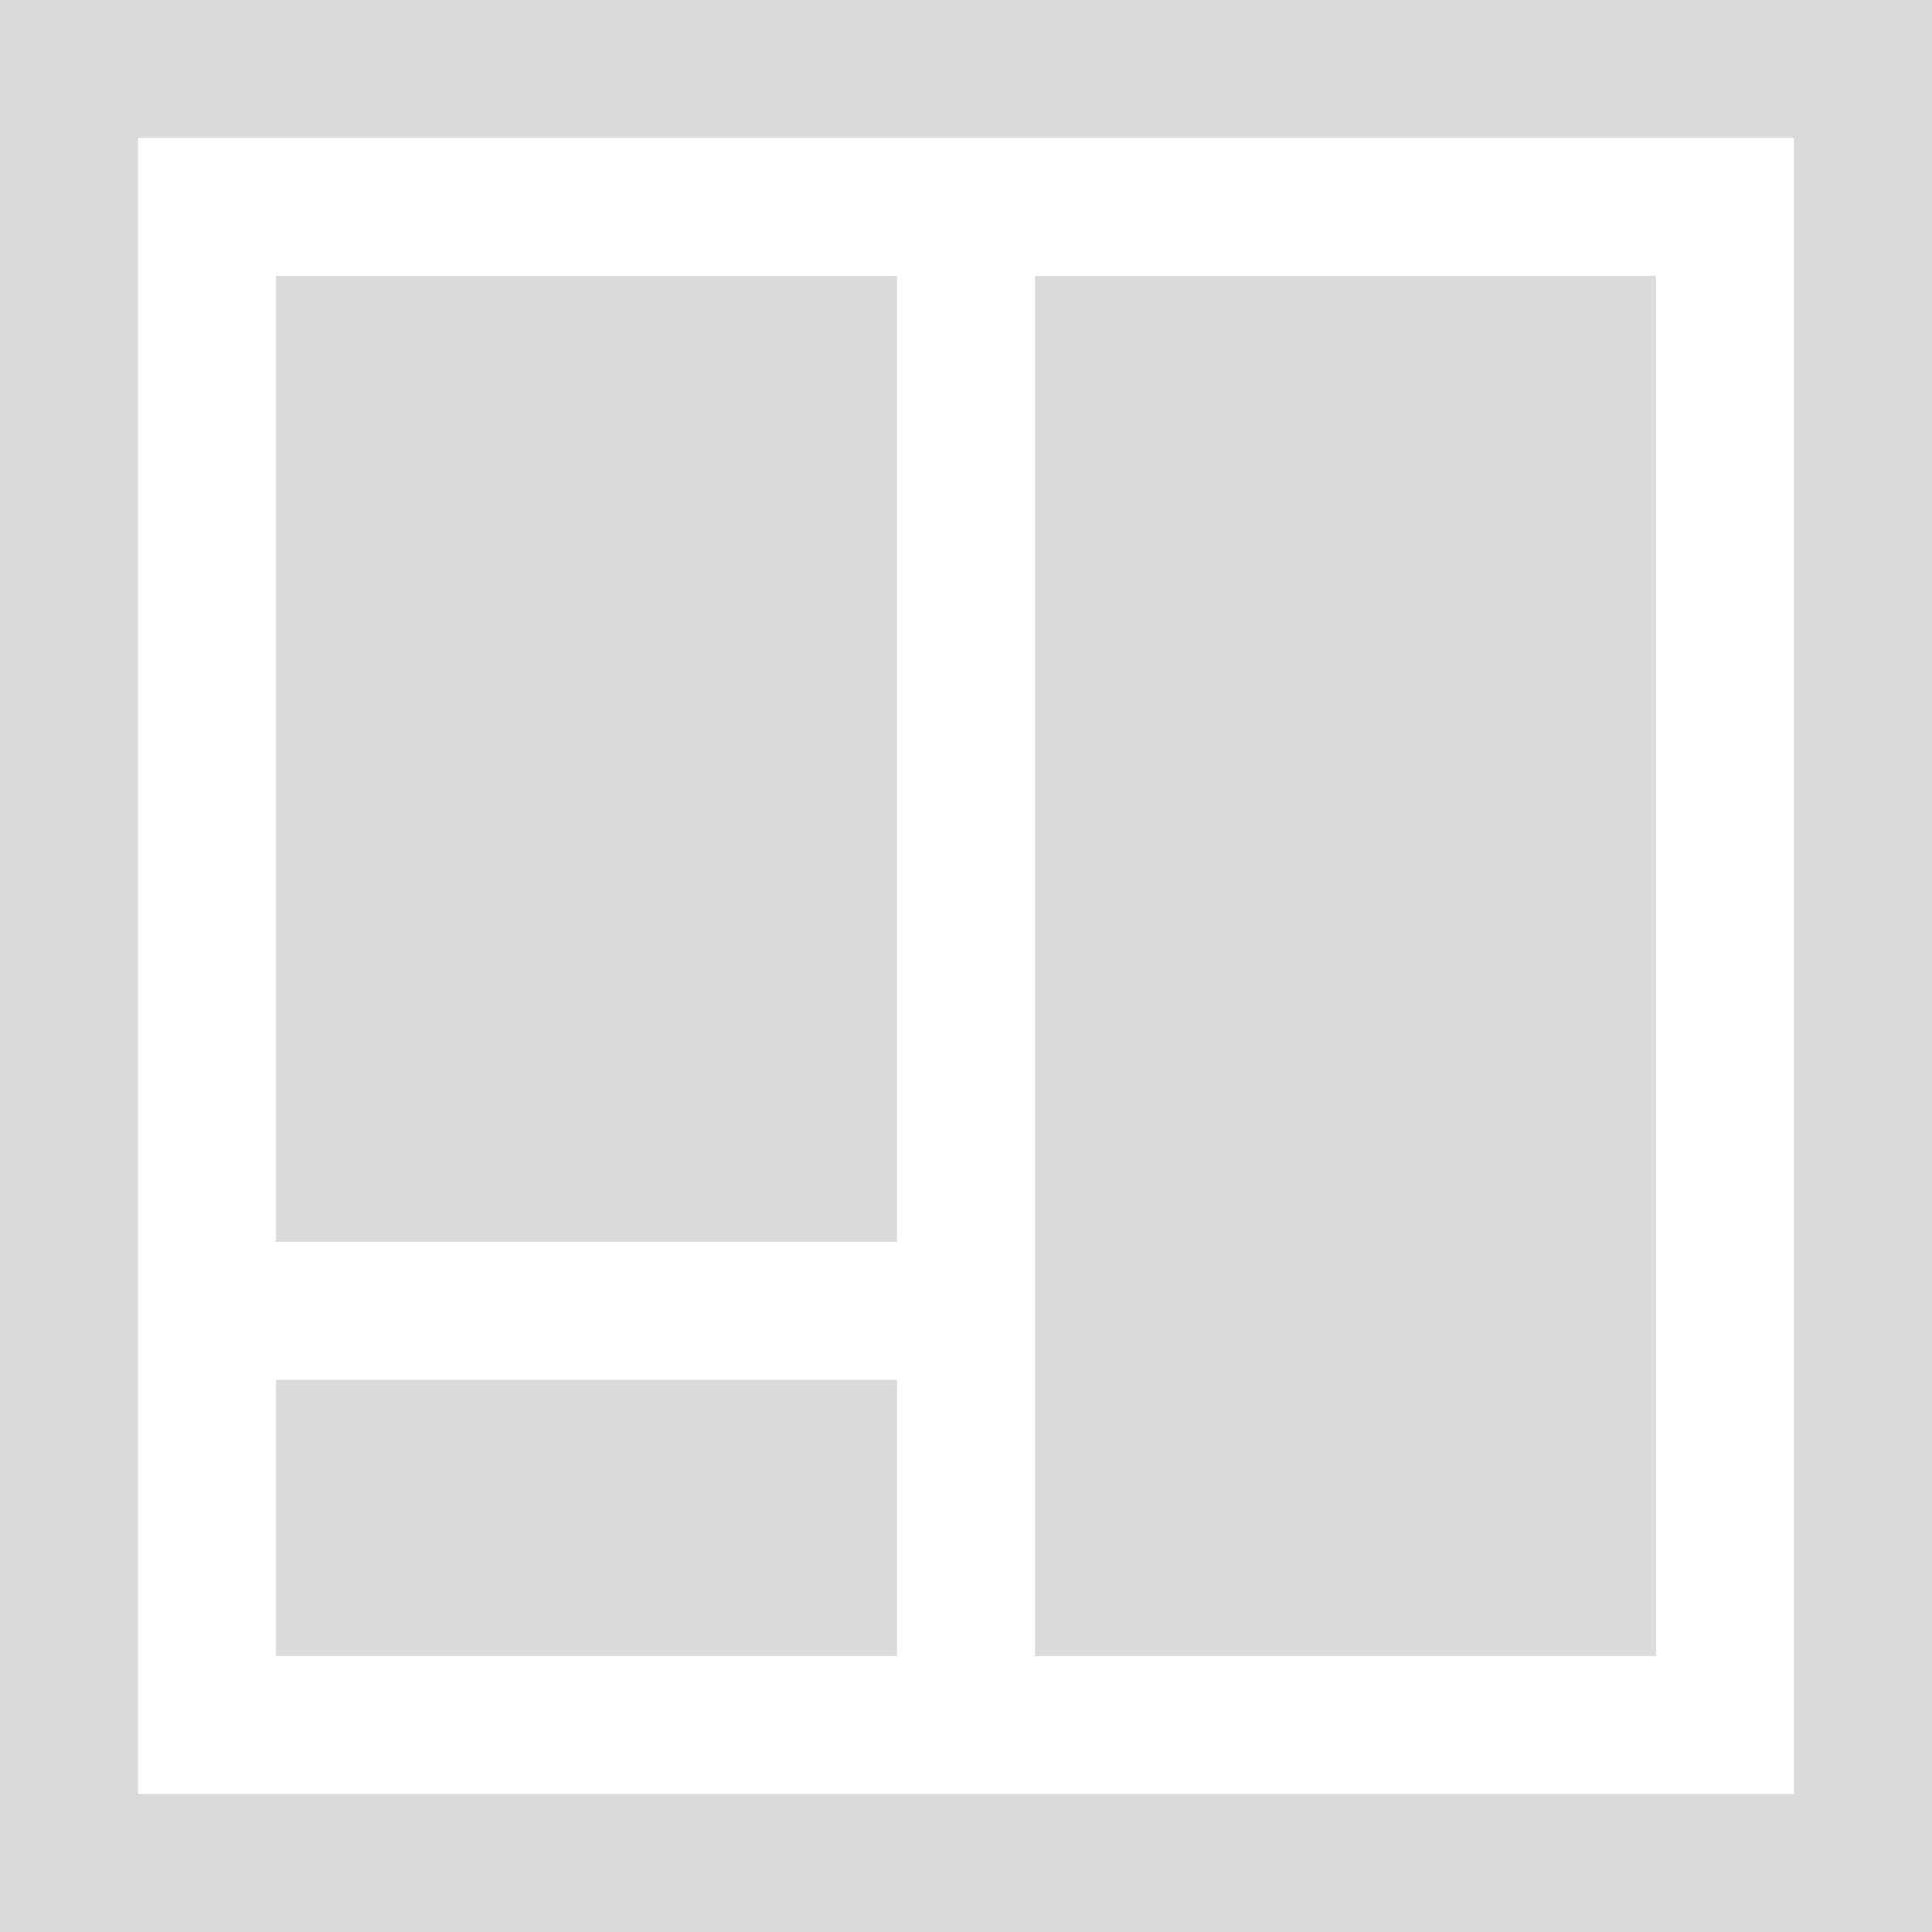
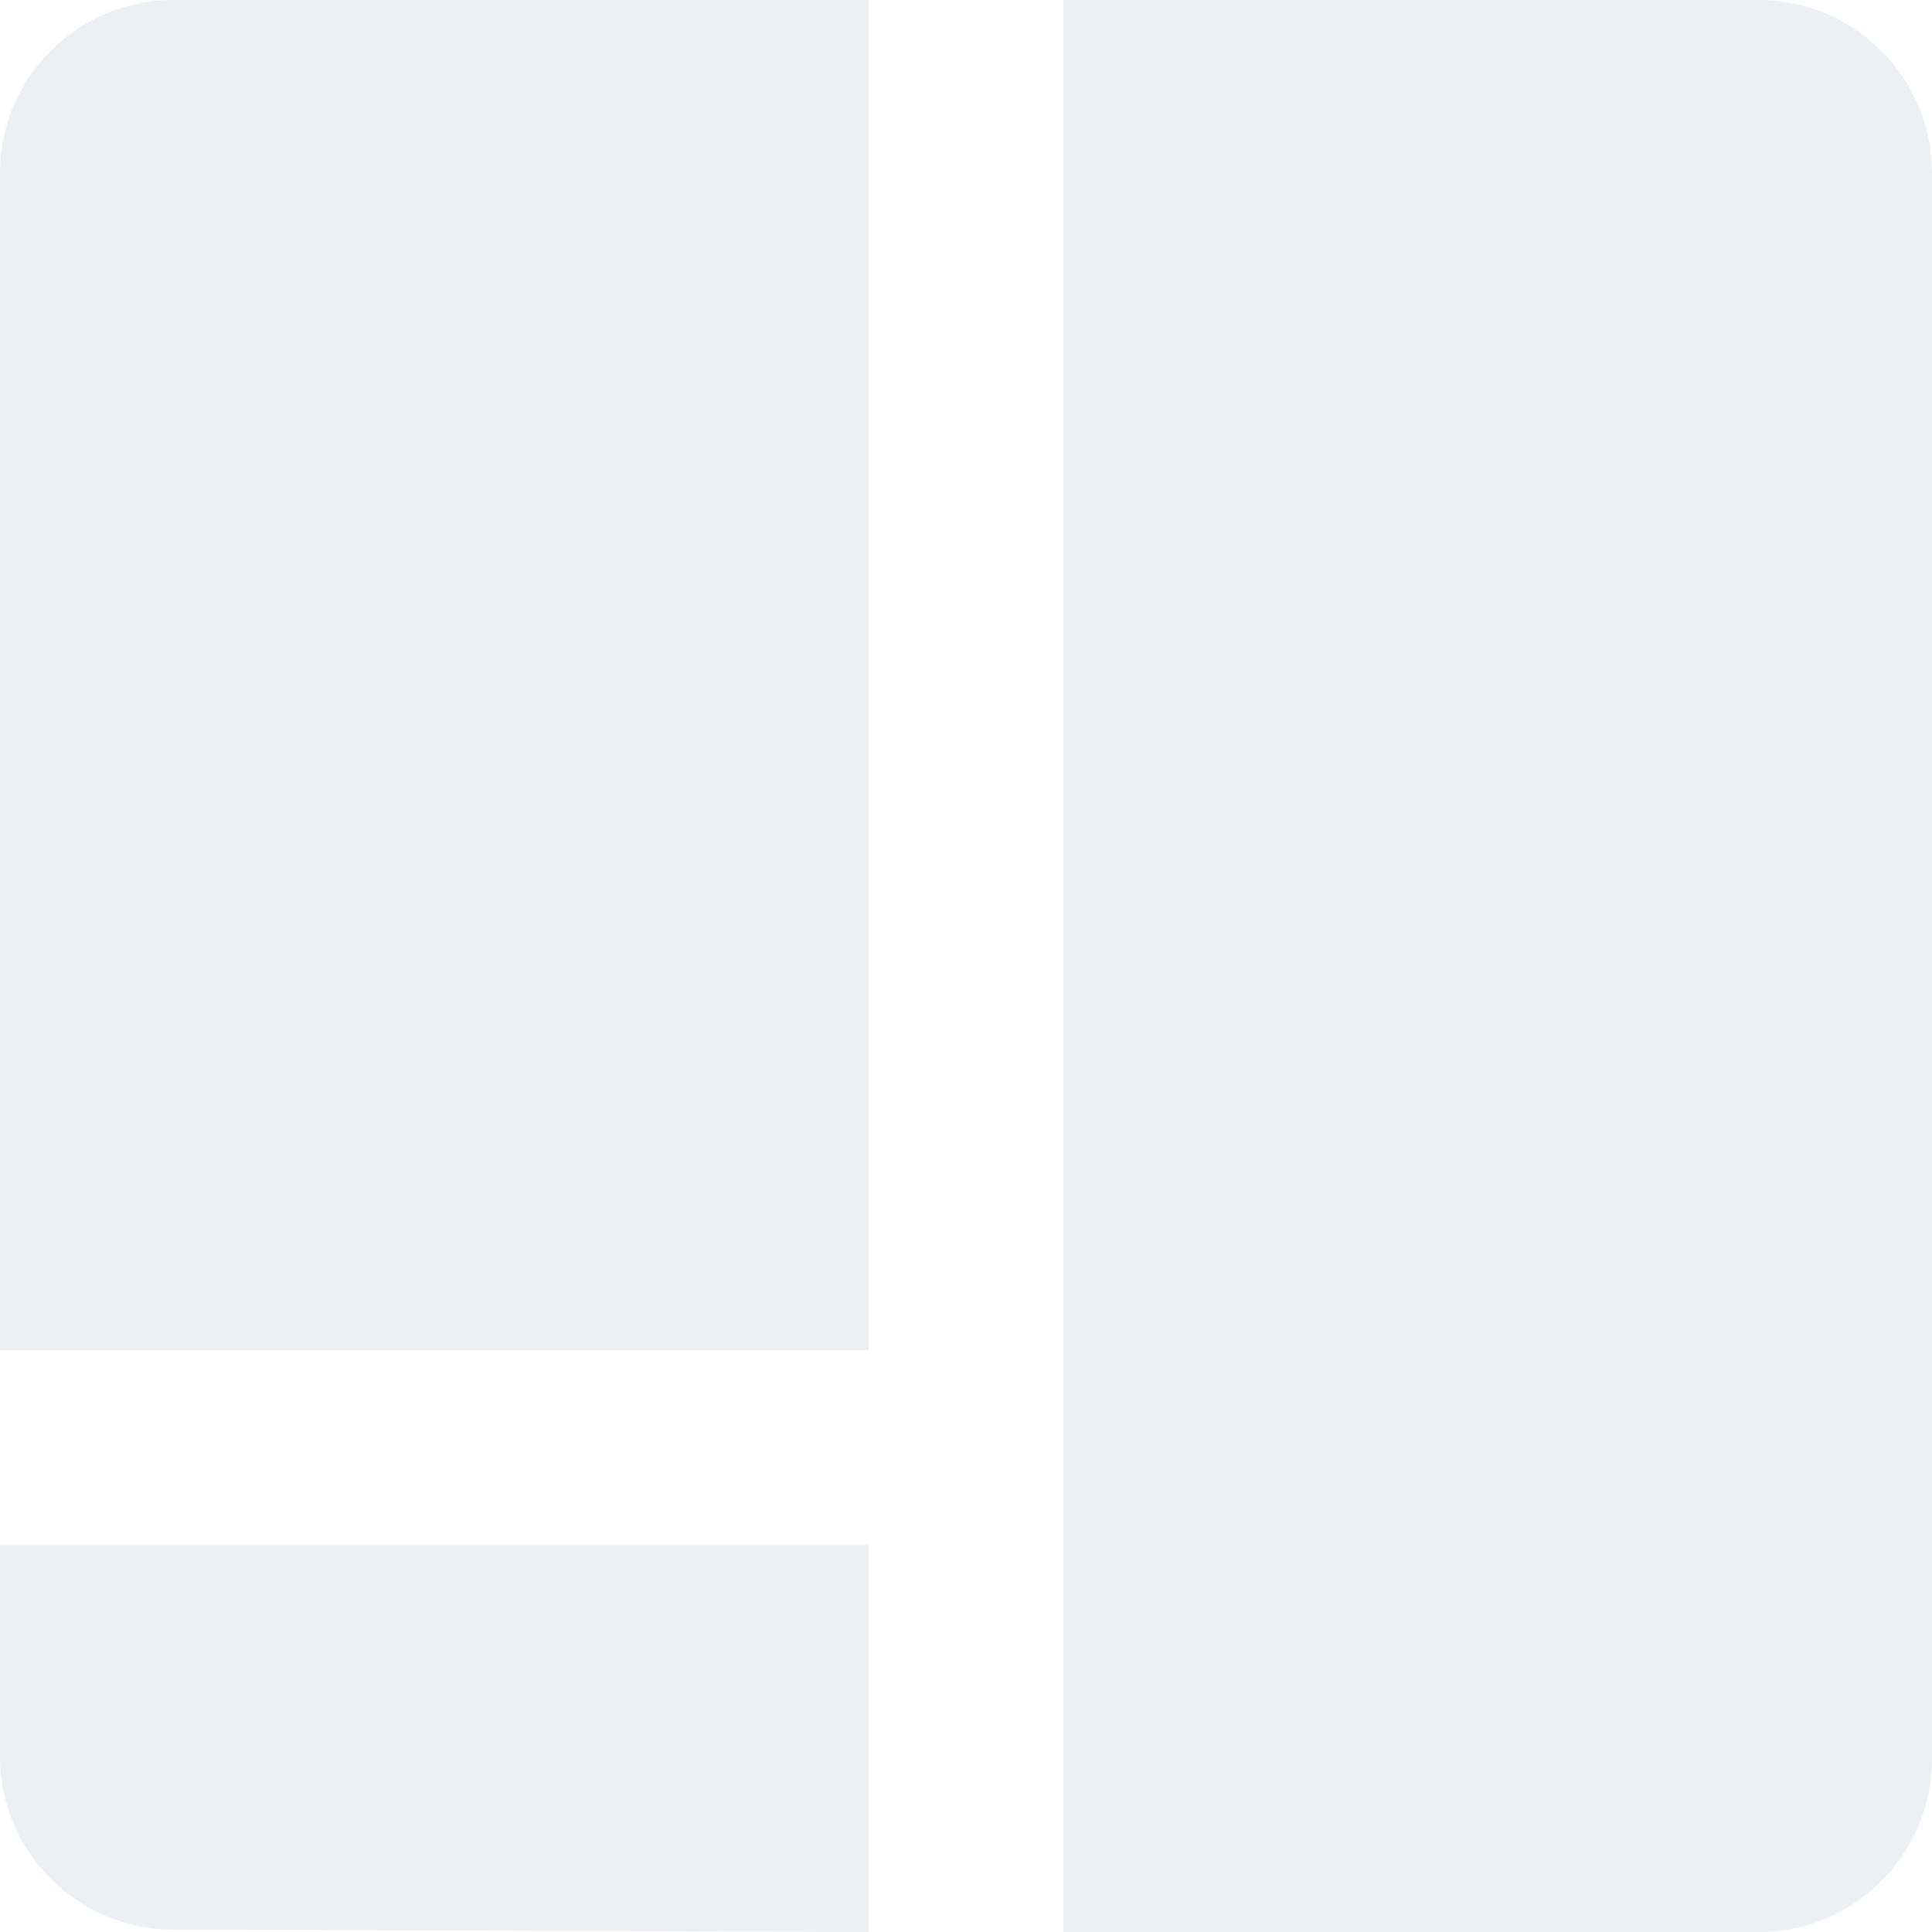
- <svg xmlns="http://www.w3.org/2000/svg" version="1.1" id="Ebene_1" x="0px" y="0px" width="79.37px" height="79.37px" viewBox="0 0 79.37 79.37" enable-background="new 0 0 79.37 79.37" xml:space="preserve">
-   <g>
-     <path fill="#DADADA" d="M0,0v79.37h79.37V0H0z M73.701,73.701H5.669V5.669h68.031V73.701z" />
-     <rect x="11.339" y="11.339" fill="#DADADA" width="25.512" height="39.685" />
-     <rect x="42.52" y="11.339" fill="#DADADA" width="25.512" height="56.693" />
-     <rect x="11.339" y="56.693" fill="#DADADA" width="25.512" height="11.339" />
-   </g>
+ <svg xmlns="http://www.w3.org/2000/svg" version="1.1" id="Ebene_2" x="0px" y="0px" viewBox="0 0 79.4 79.4" enable-background="new 0 0 79.4 79.4" xml:space="preserve">
+   <path fill="#ECEFF4" d="M7.1,0C3.2,0,0,3.2,0,7.1v48.4h35.7V0H7.1z" />
+   <path fill="#ECEFF4" d="M35.7,79.4V63.5H0v8.7c0,3.9,3.2,7.1,7.1,7.1" />
+   <path fill="#ECEFF4" d="M79.4,7.1c0-3.9-3.2-7.1-7.1-7.1H43.7v79.4l28.6,0c3.9,0,7.1-3.2,7.1-7.1L79.4,7.1z" />
</svg>
